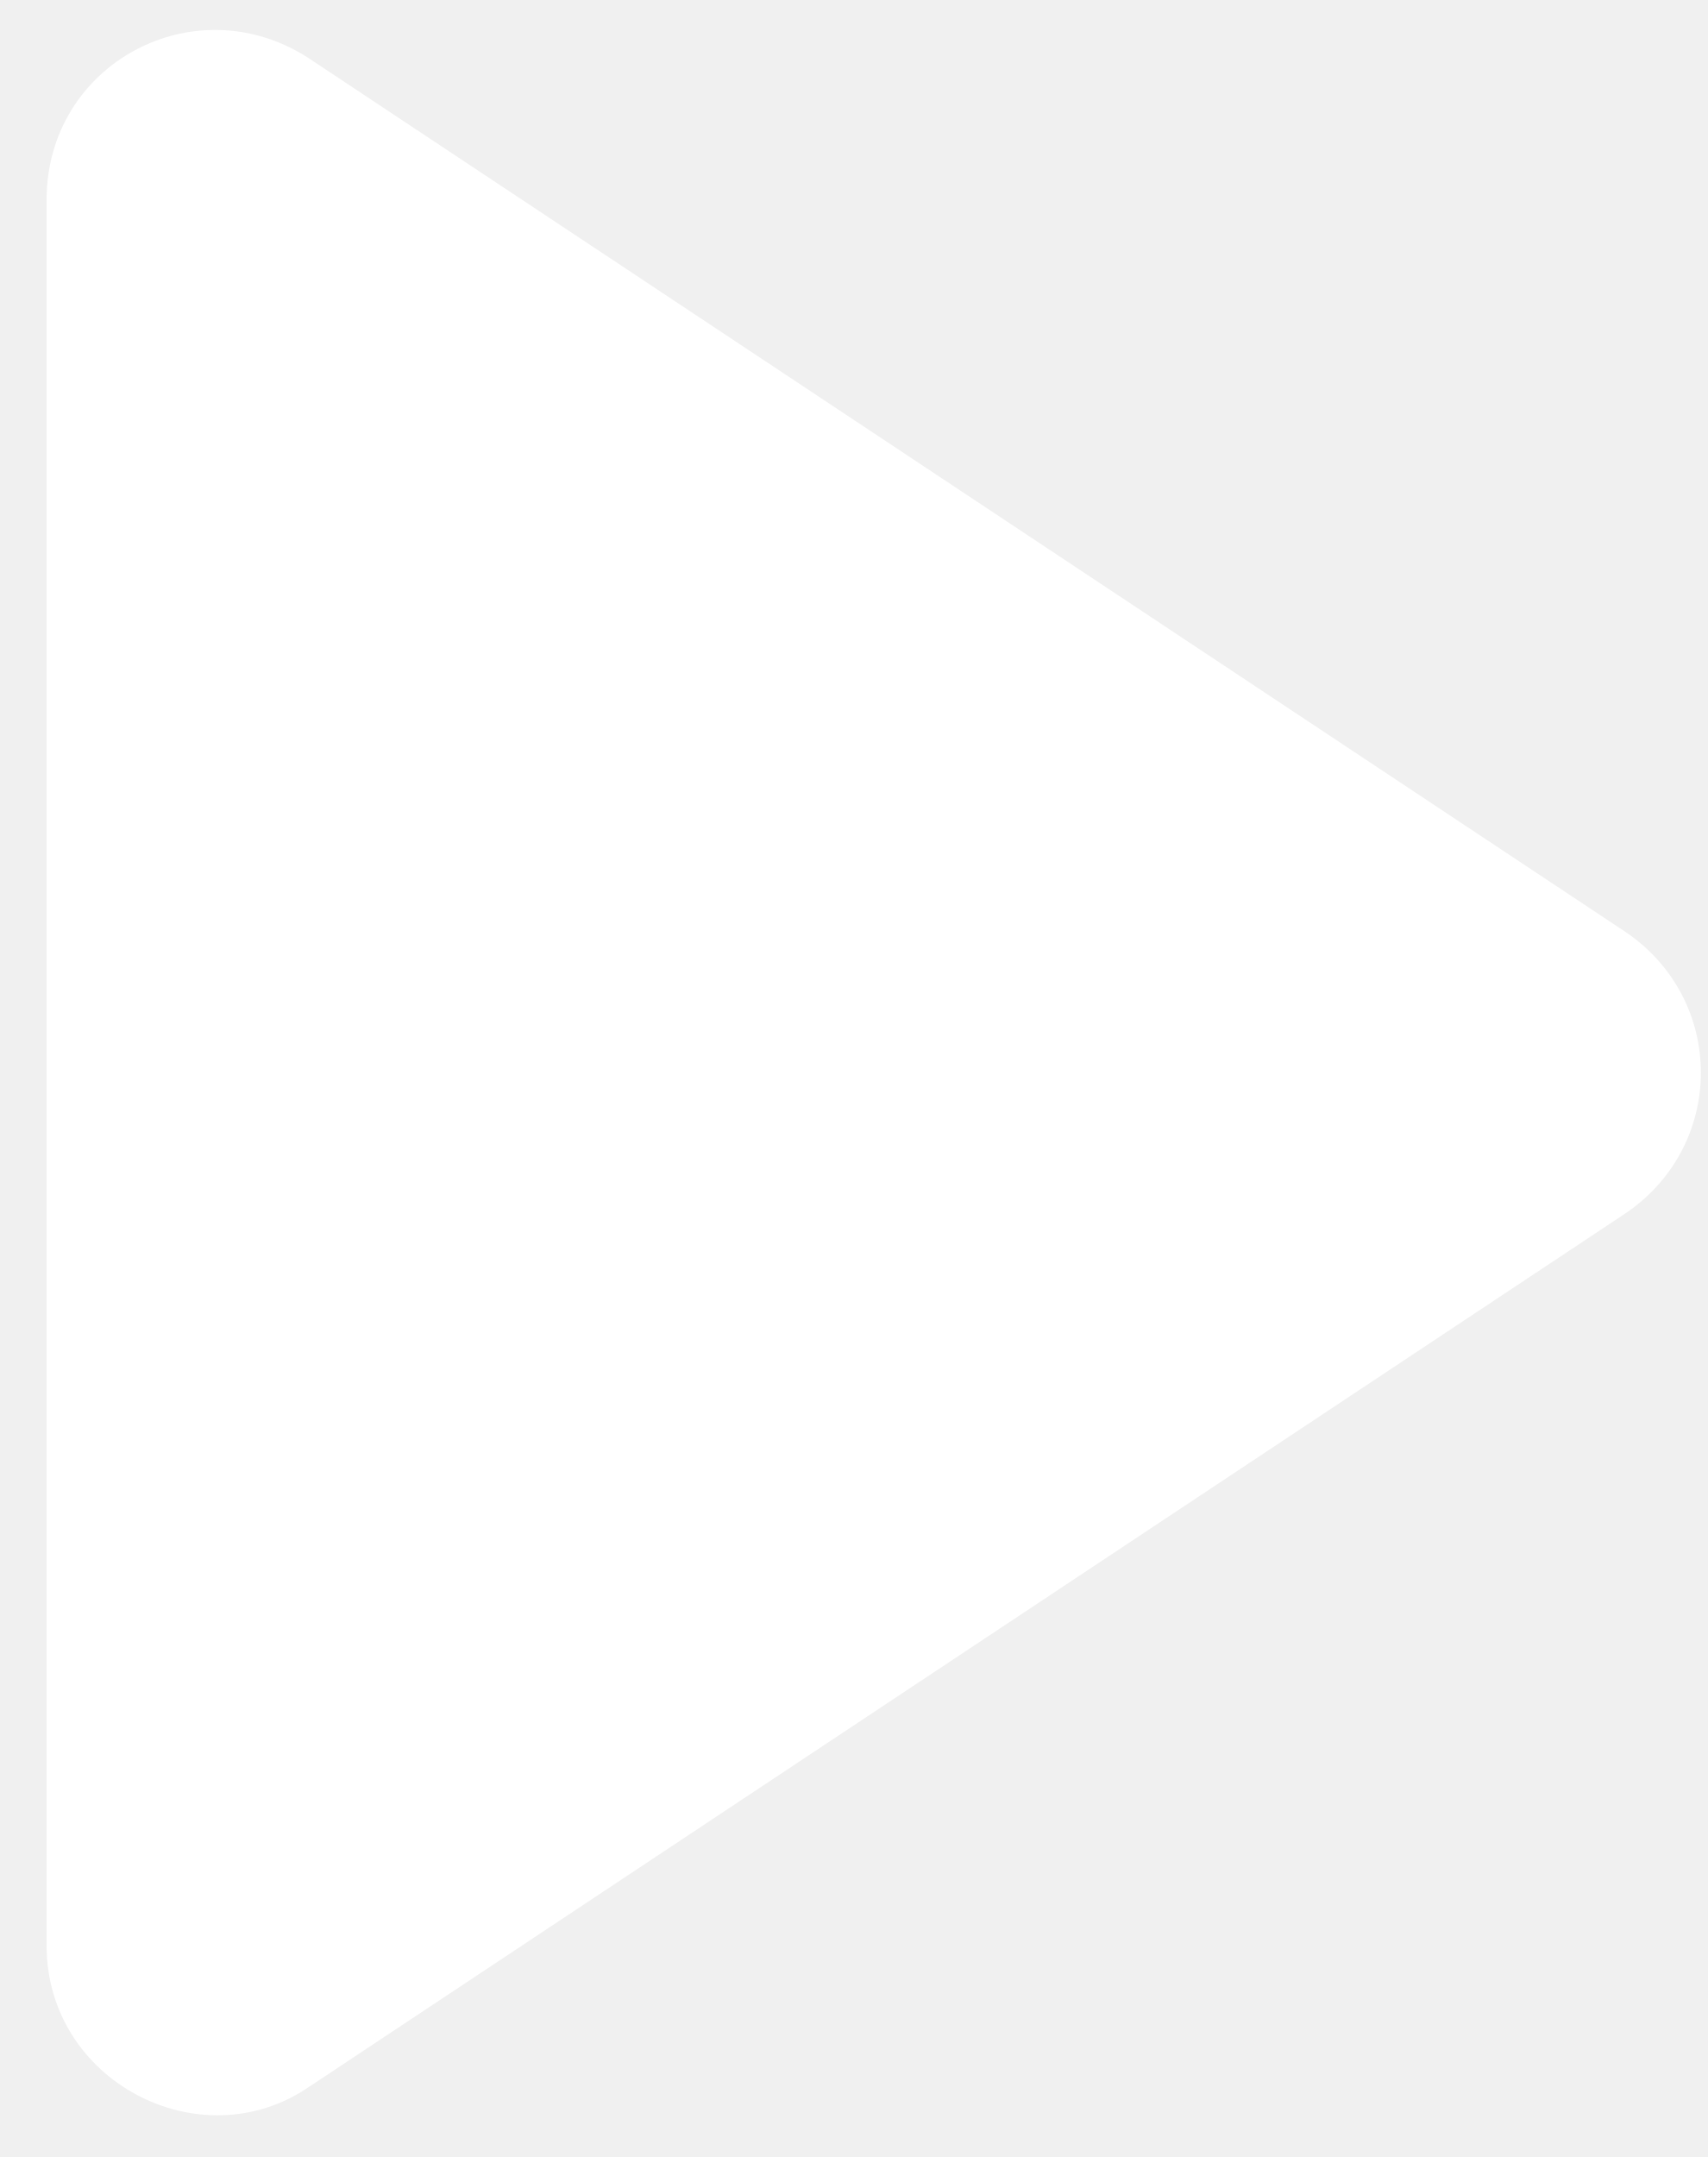
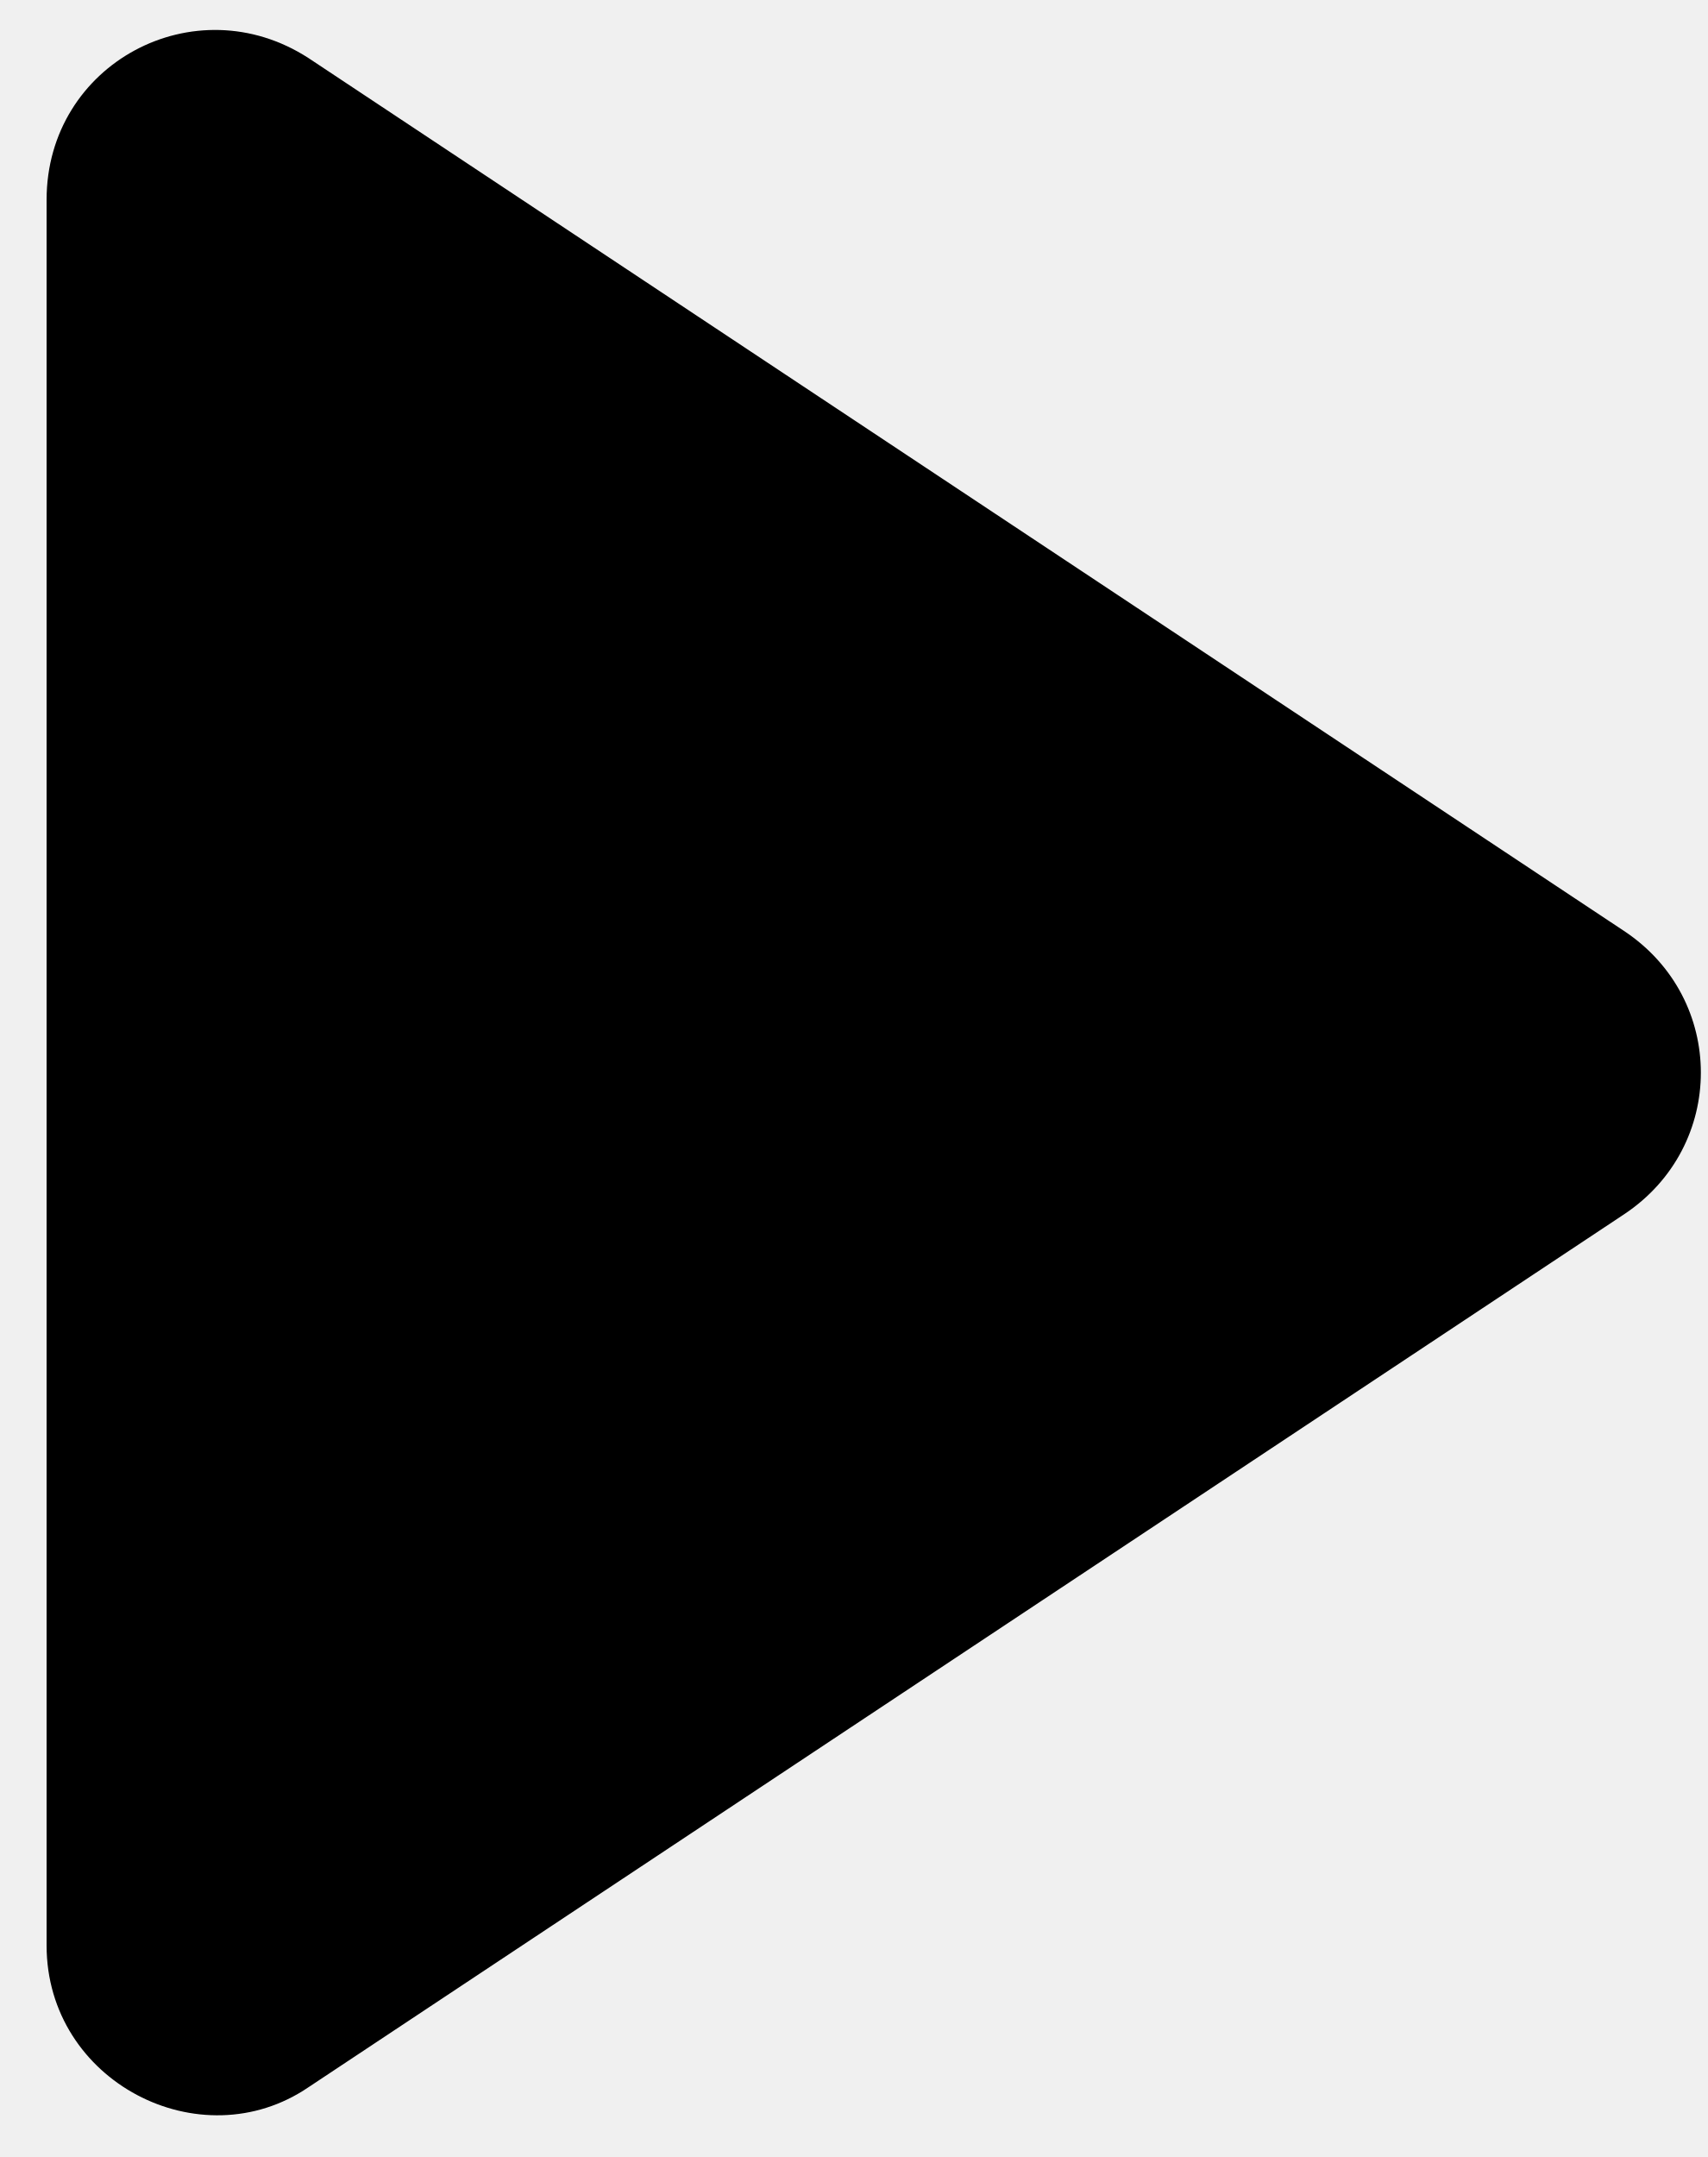
<svg xmlns="http://www.w3.org/2000/svg" width="19px" height="24px" viewBox="0 0 19 24" version="1.1">
-   <g id="Page-1" stroke="none" stroke-width="1" fill="none" fill-rule="evenodd">
-     <g id="About-Us" transform="translate(-713, -568)" fill="#FFFFFF">
-       <g id="Group-15" transform="translate(685, 545)">
-         <g id="noun_play_1939987_000000" transform="translate(28.51852, 23.33333)">
-           <path d="M17.555,10.025 L2.915,0.313 C1.648,-0.507 0,0.376 0,1.89 L0,21.313 C0,22.827 1.711,23.709 2.915,22.89 L17.555,13.178 C18.695,12.421 18.695,10.781 17.555,10.025 Z" id="Path" />
+   <g stroke="none" stroke-width="1" fill="none" fill-rule="evenodd">
+     <g transform="translate(-713, -568)" fill="currentColor">
+       <g transform="translate(685, 545)">
+         <g transform="translate(28.51852, 23.33333)">
+           <path d="M17.555,10.025 L2.915,0.313 C1.648,-0.507 0,0.376 0,1.89 L0,21.313 C0,22.827 1.711,23.709 2.915,22.89 L17.555,13.178 C18.695,12.421 18.695,10.781 17.555,10.025 Z" />
        </g>
      </g>
    </g>
  </g>
</svg>
